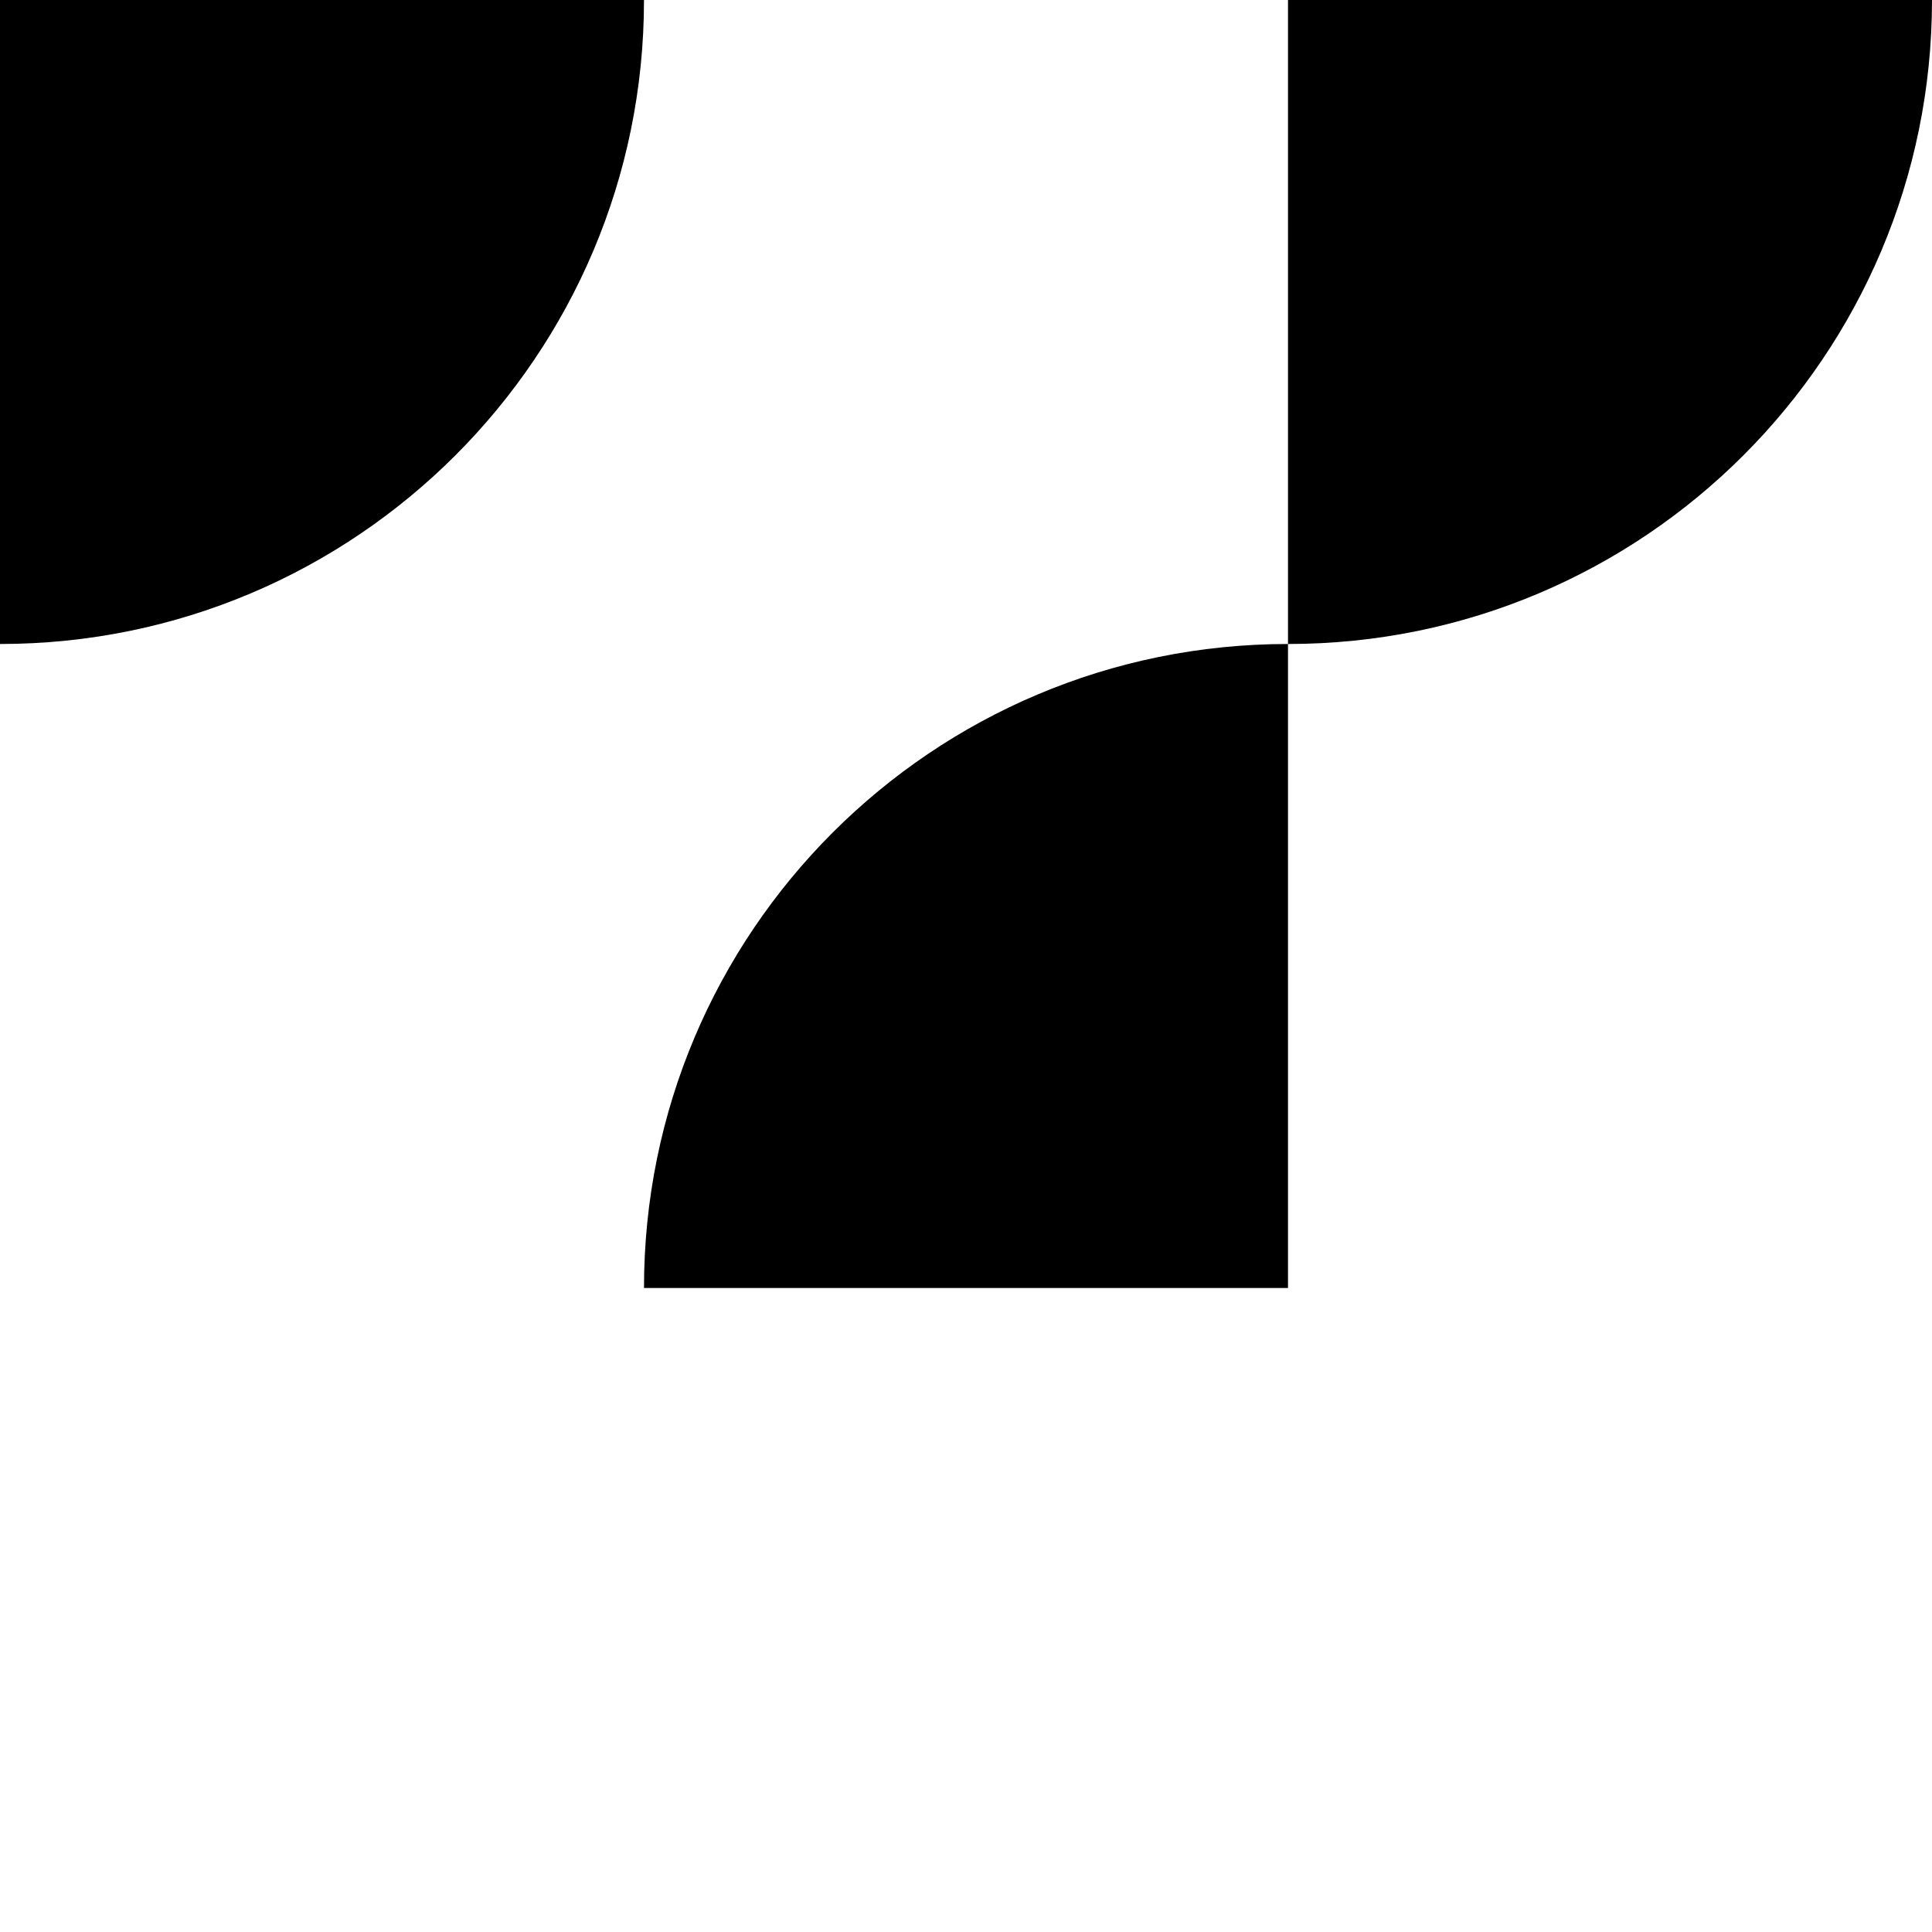
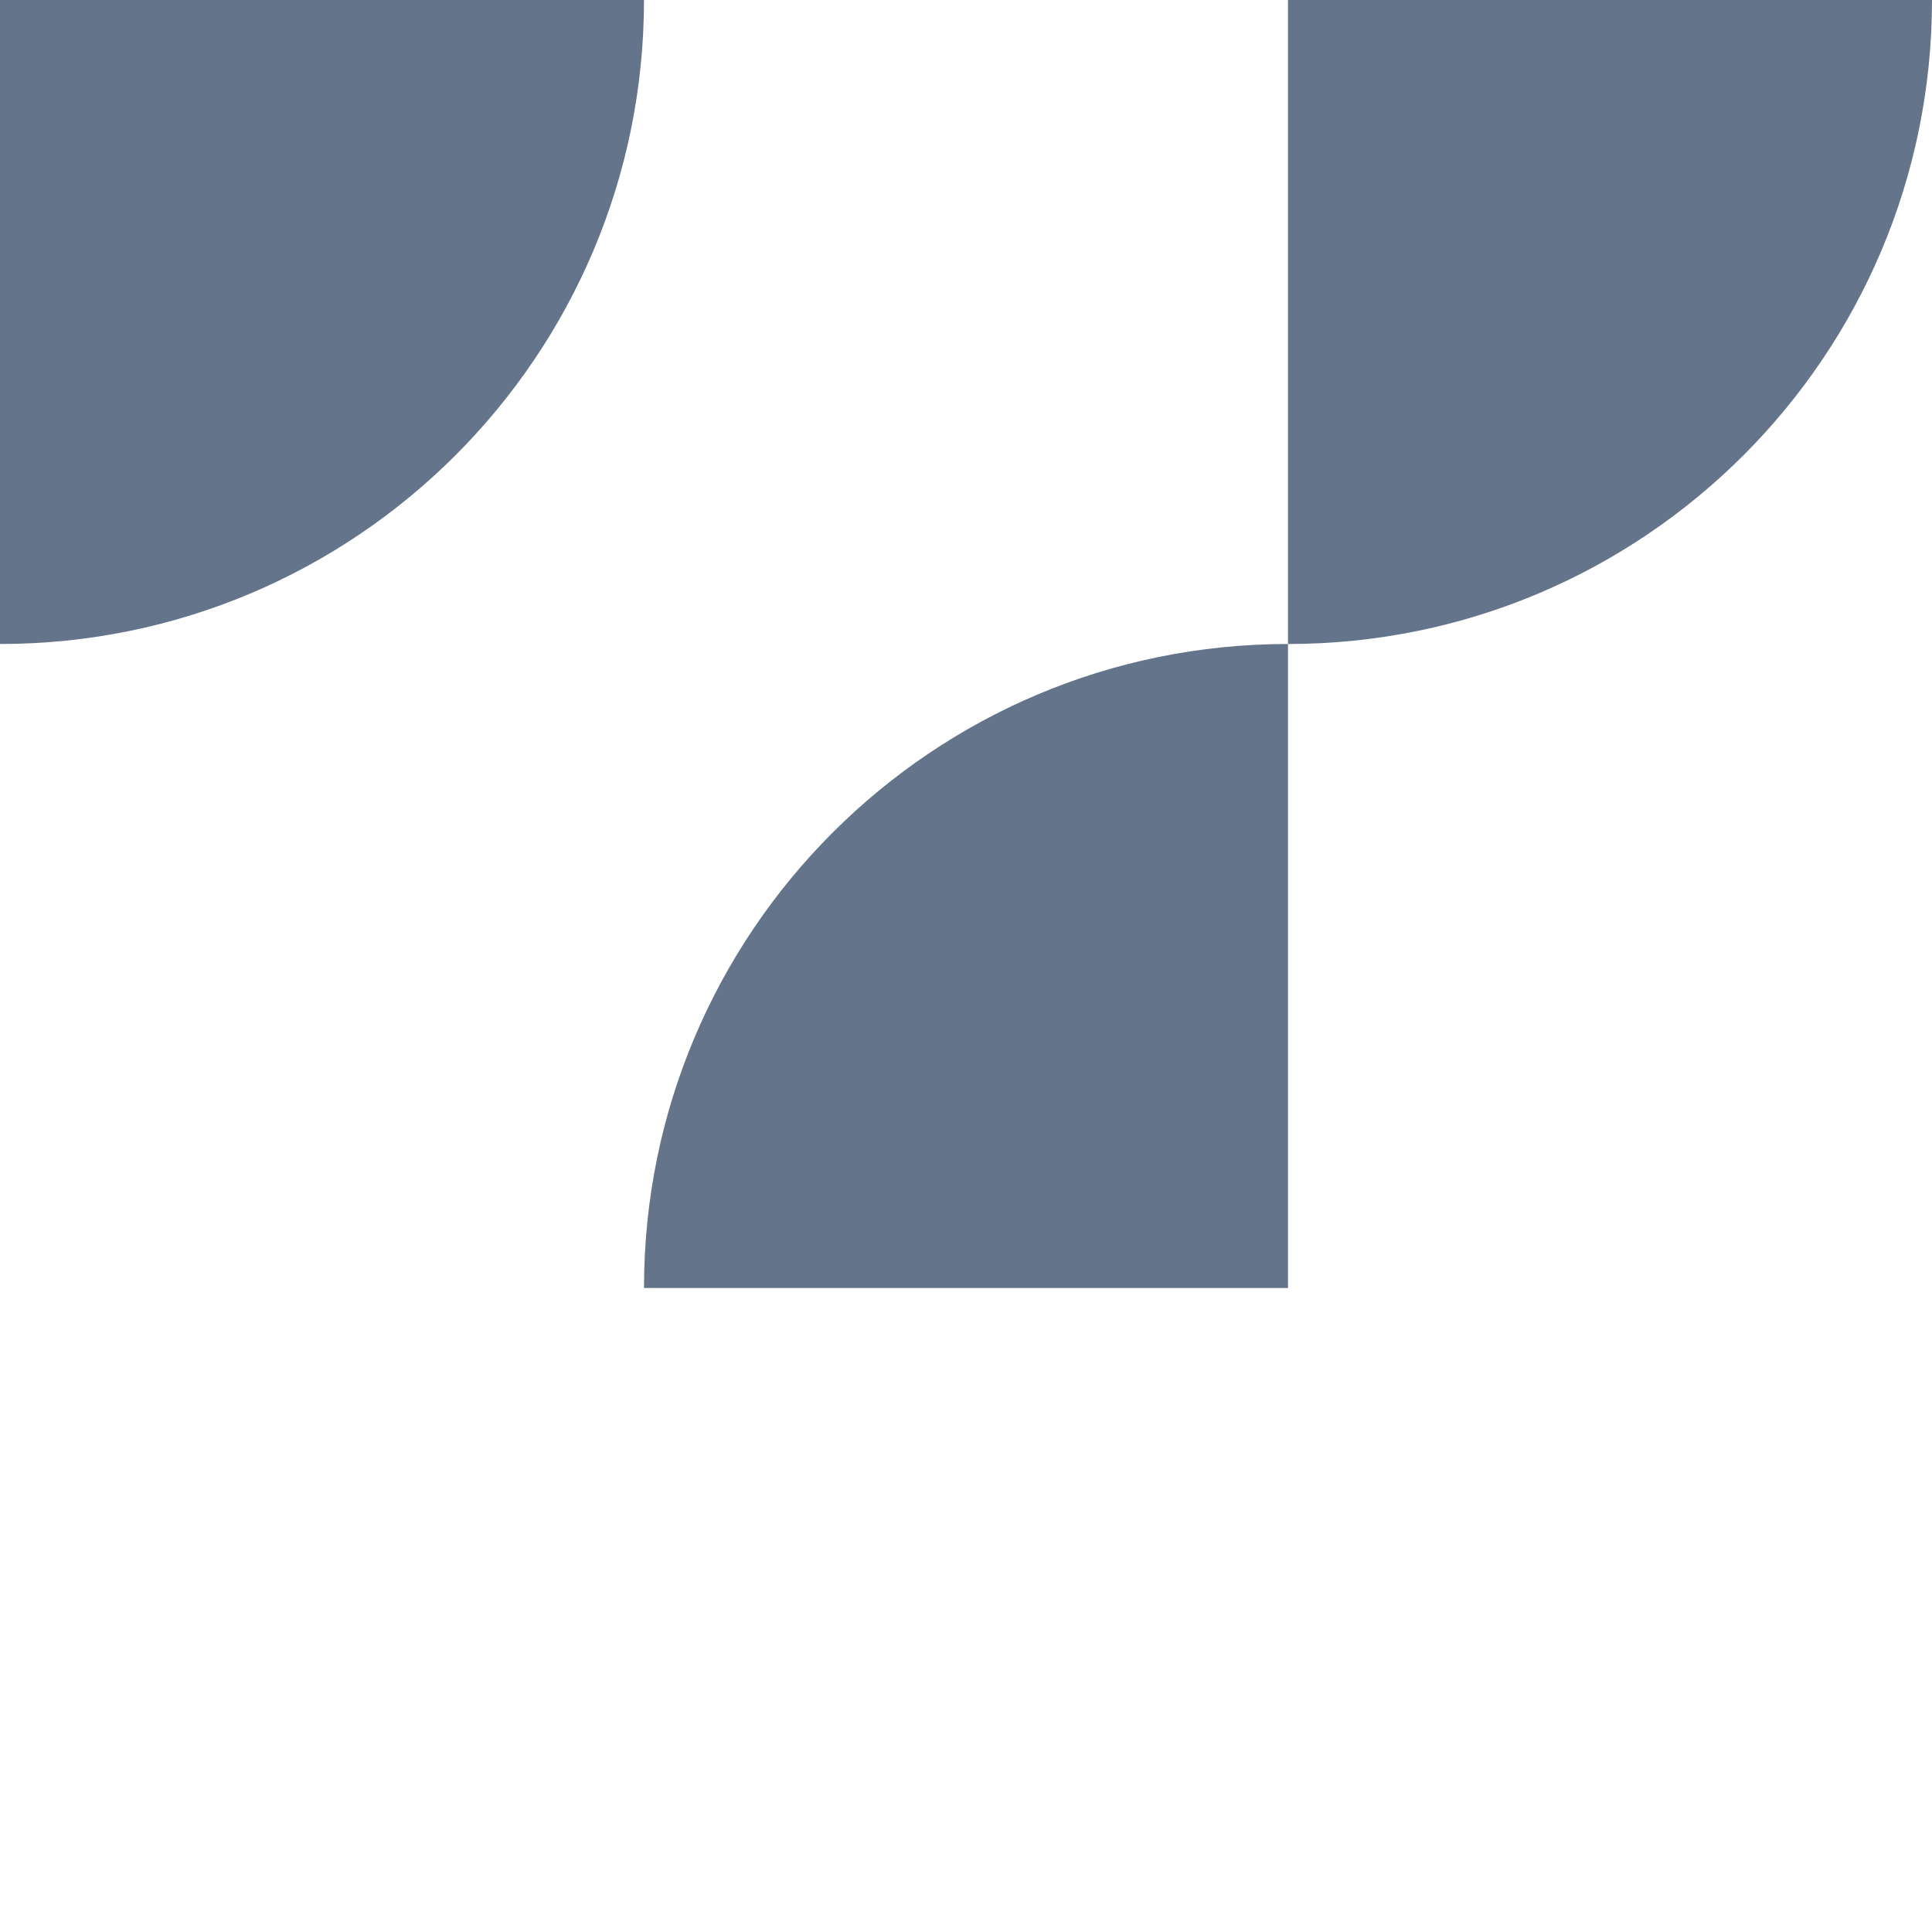
<svg xmlns="http://www.w3.org/2000/svg" width="256" height="256" viewBox="0 0 256 256">
-   <path d="M85.333 0 A85.333 85.333 0 0 1 0 85.333 L0 0 Z M256 0 A85.333 85.333 0 0 1 170.667 85.333 L170.667 0 Z M85.333 170.667 A85.333 85.333 0 0 1 170.667 85.333 L170.667 170.667 Z" fill="currentColor" />
+   <path d="M85.333 0 A85.333 85.333 0 0 1 0 85.333 L0 0 Z M256 0 A85.333 85.333 0 0 1 170.667 85.333 L170.667 0 Z M85.333 170.667 A85.333 85.333 0 0 1 170.667 85.333 L170.667 170.667 Z" fill="#64748b" />
</svg>
